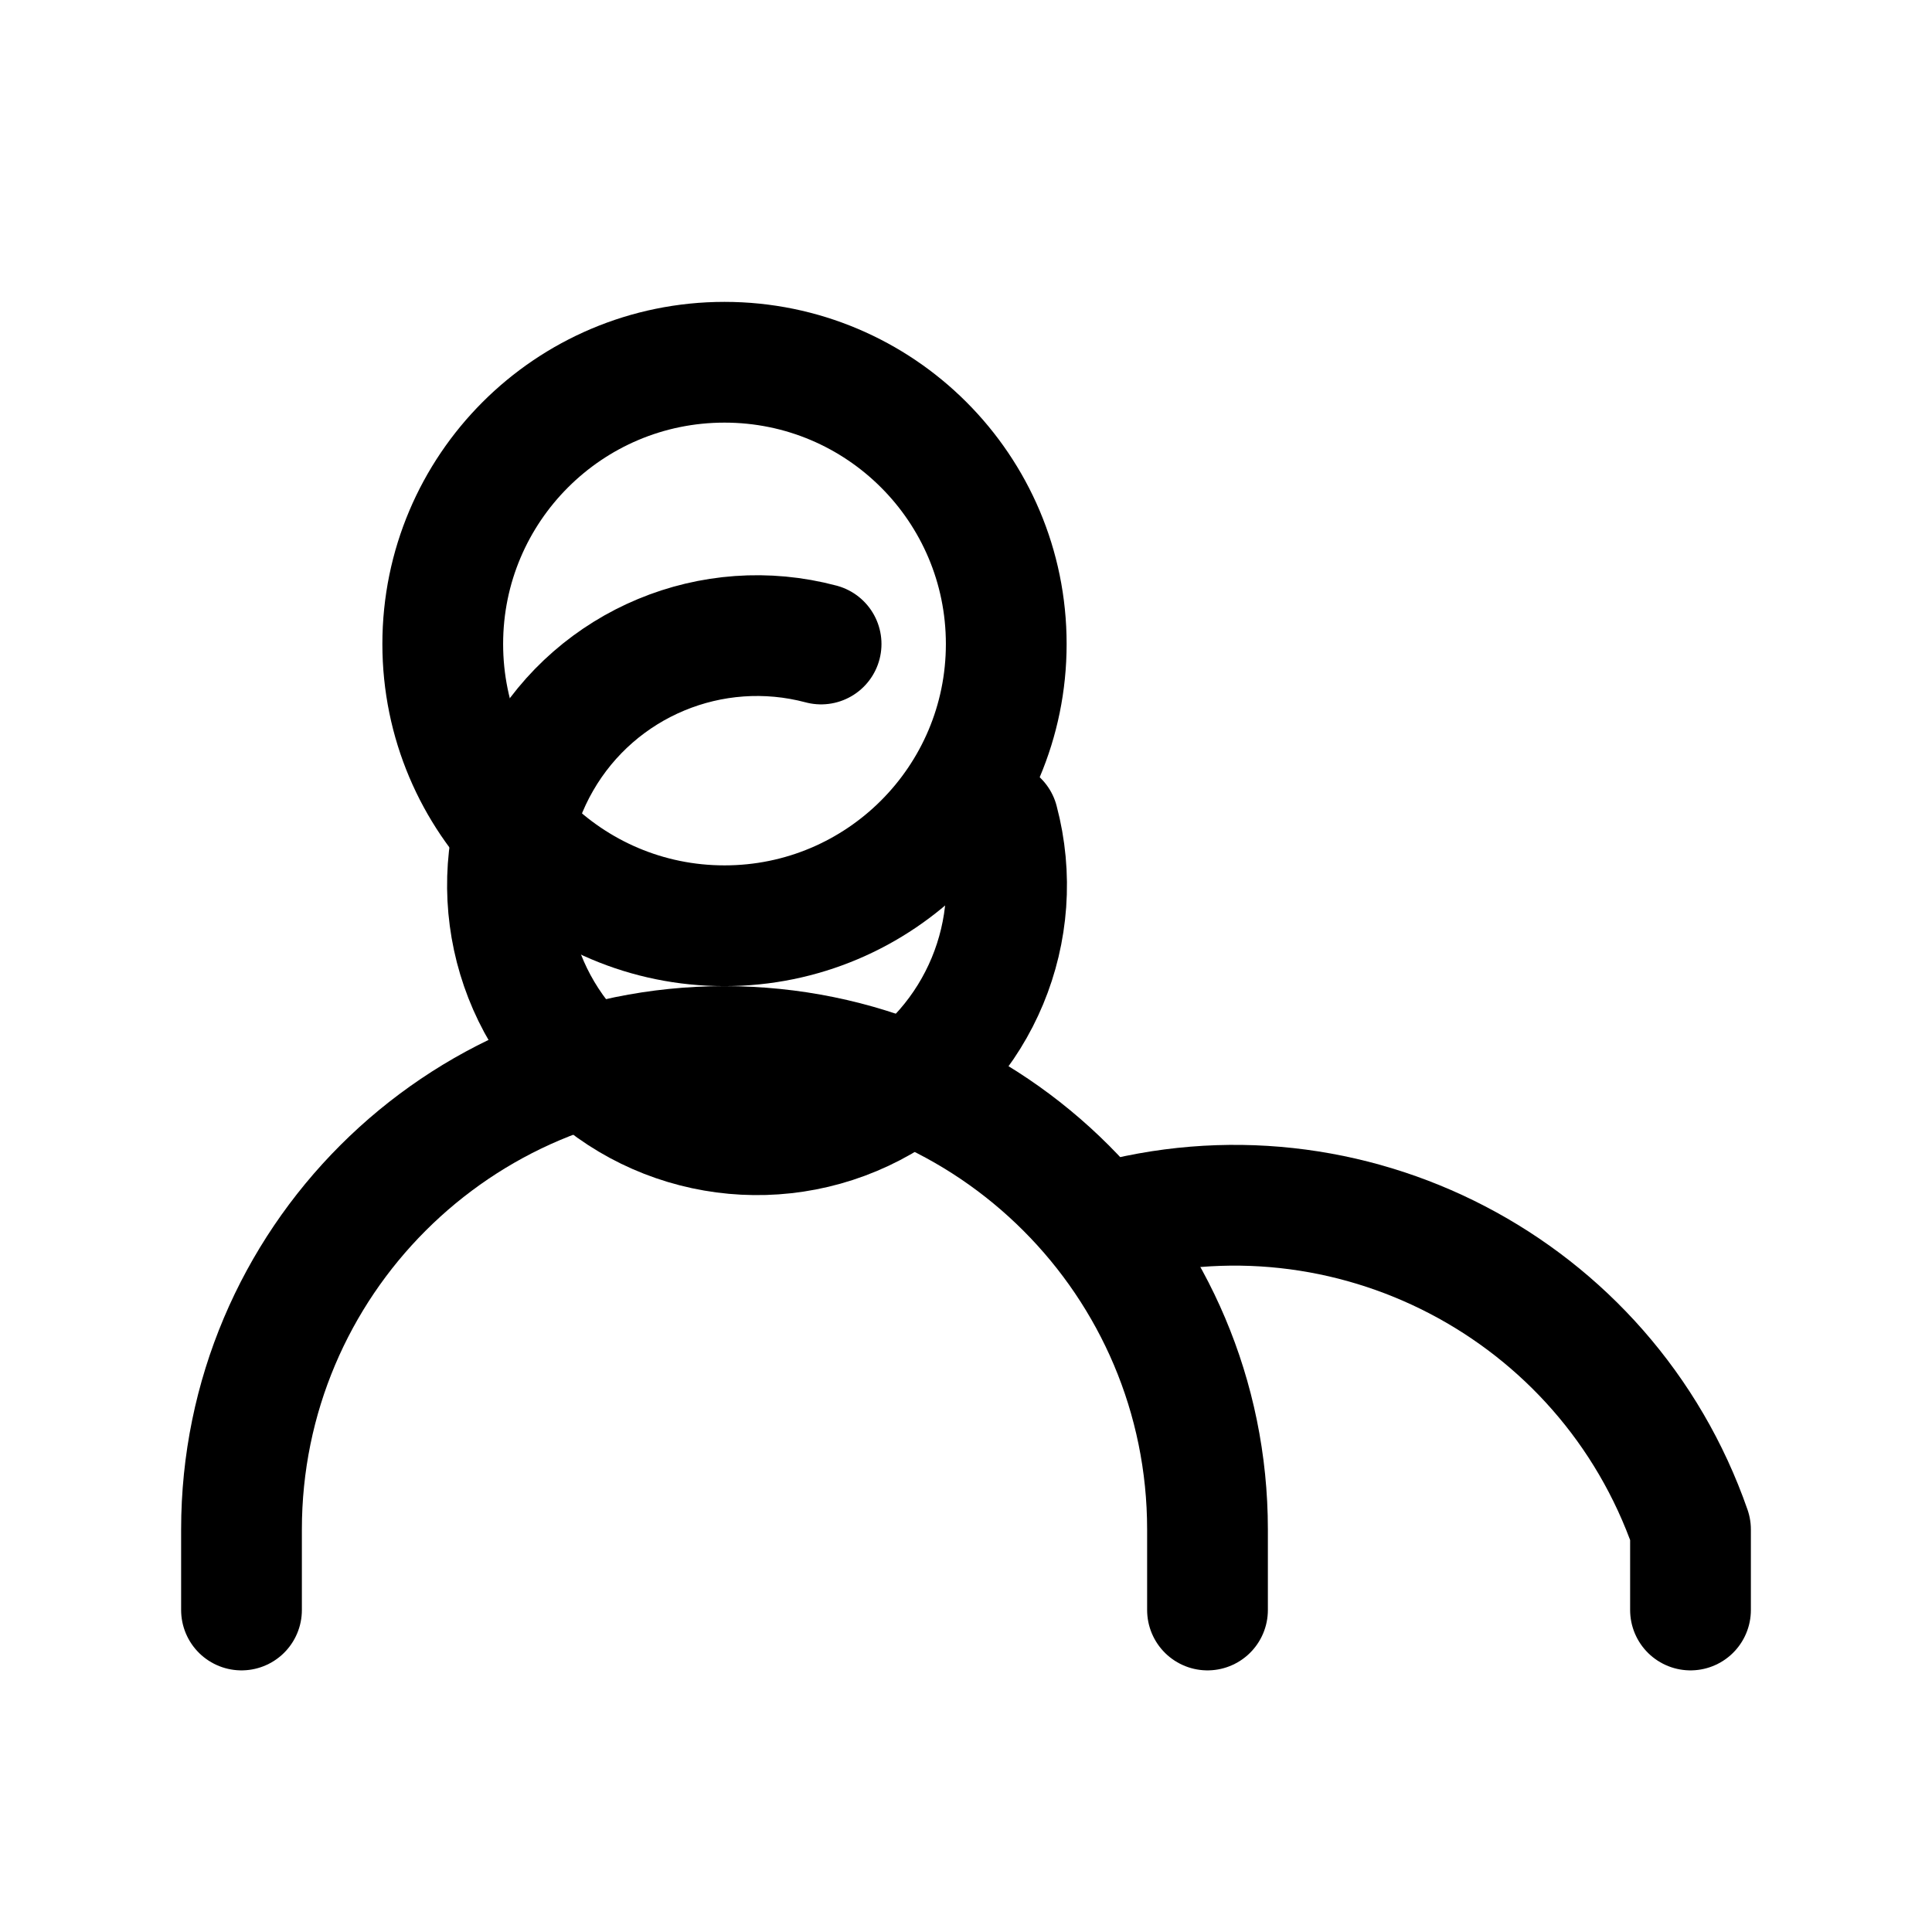
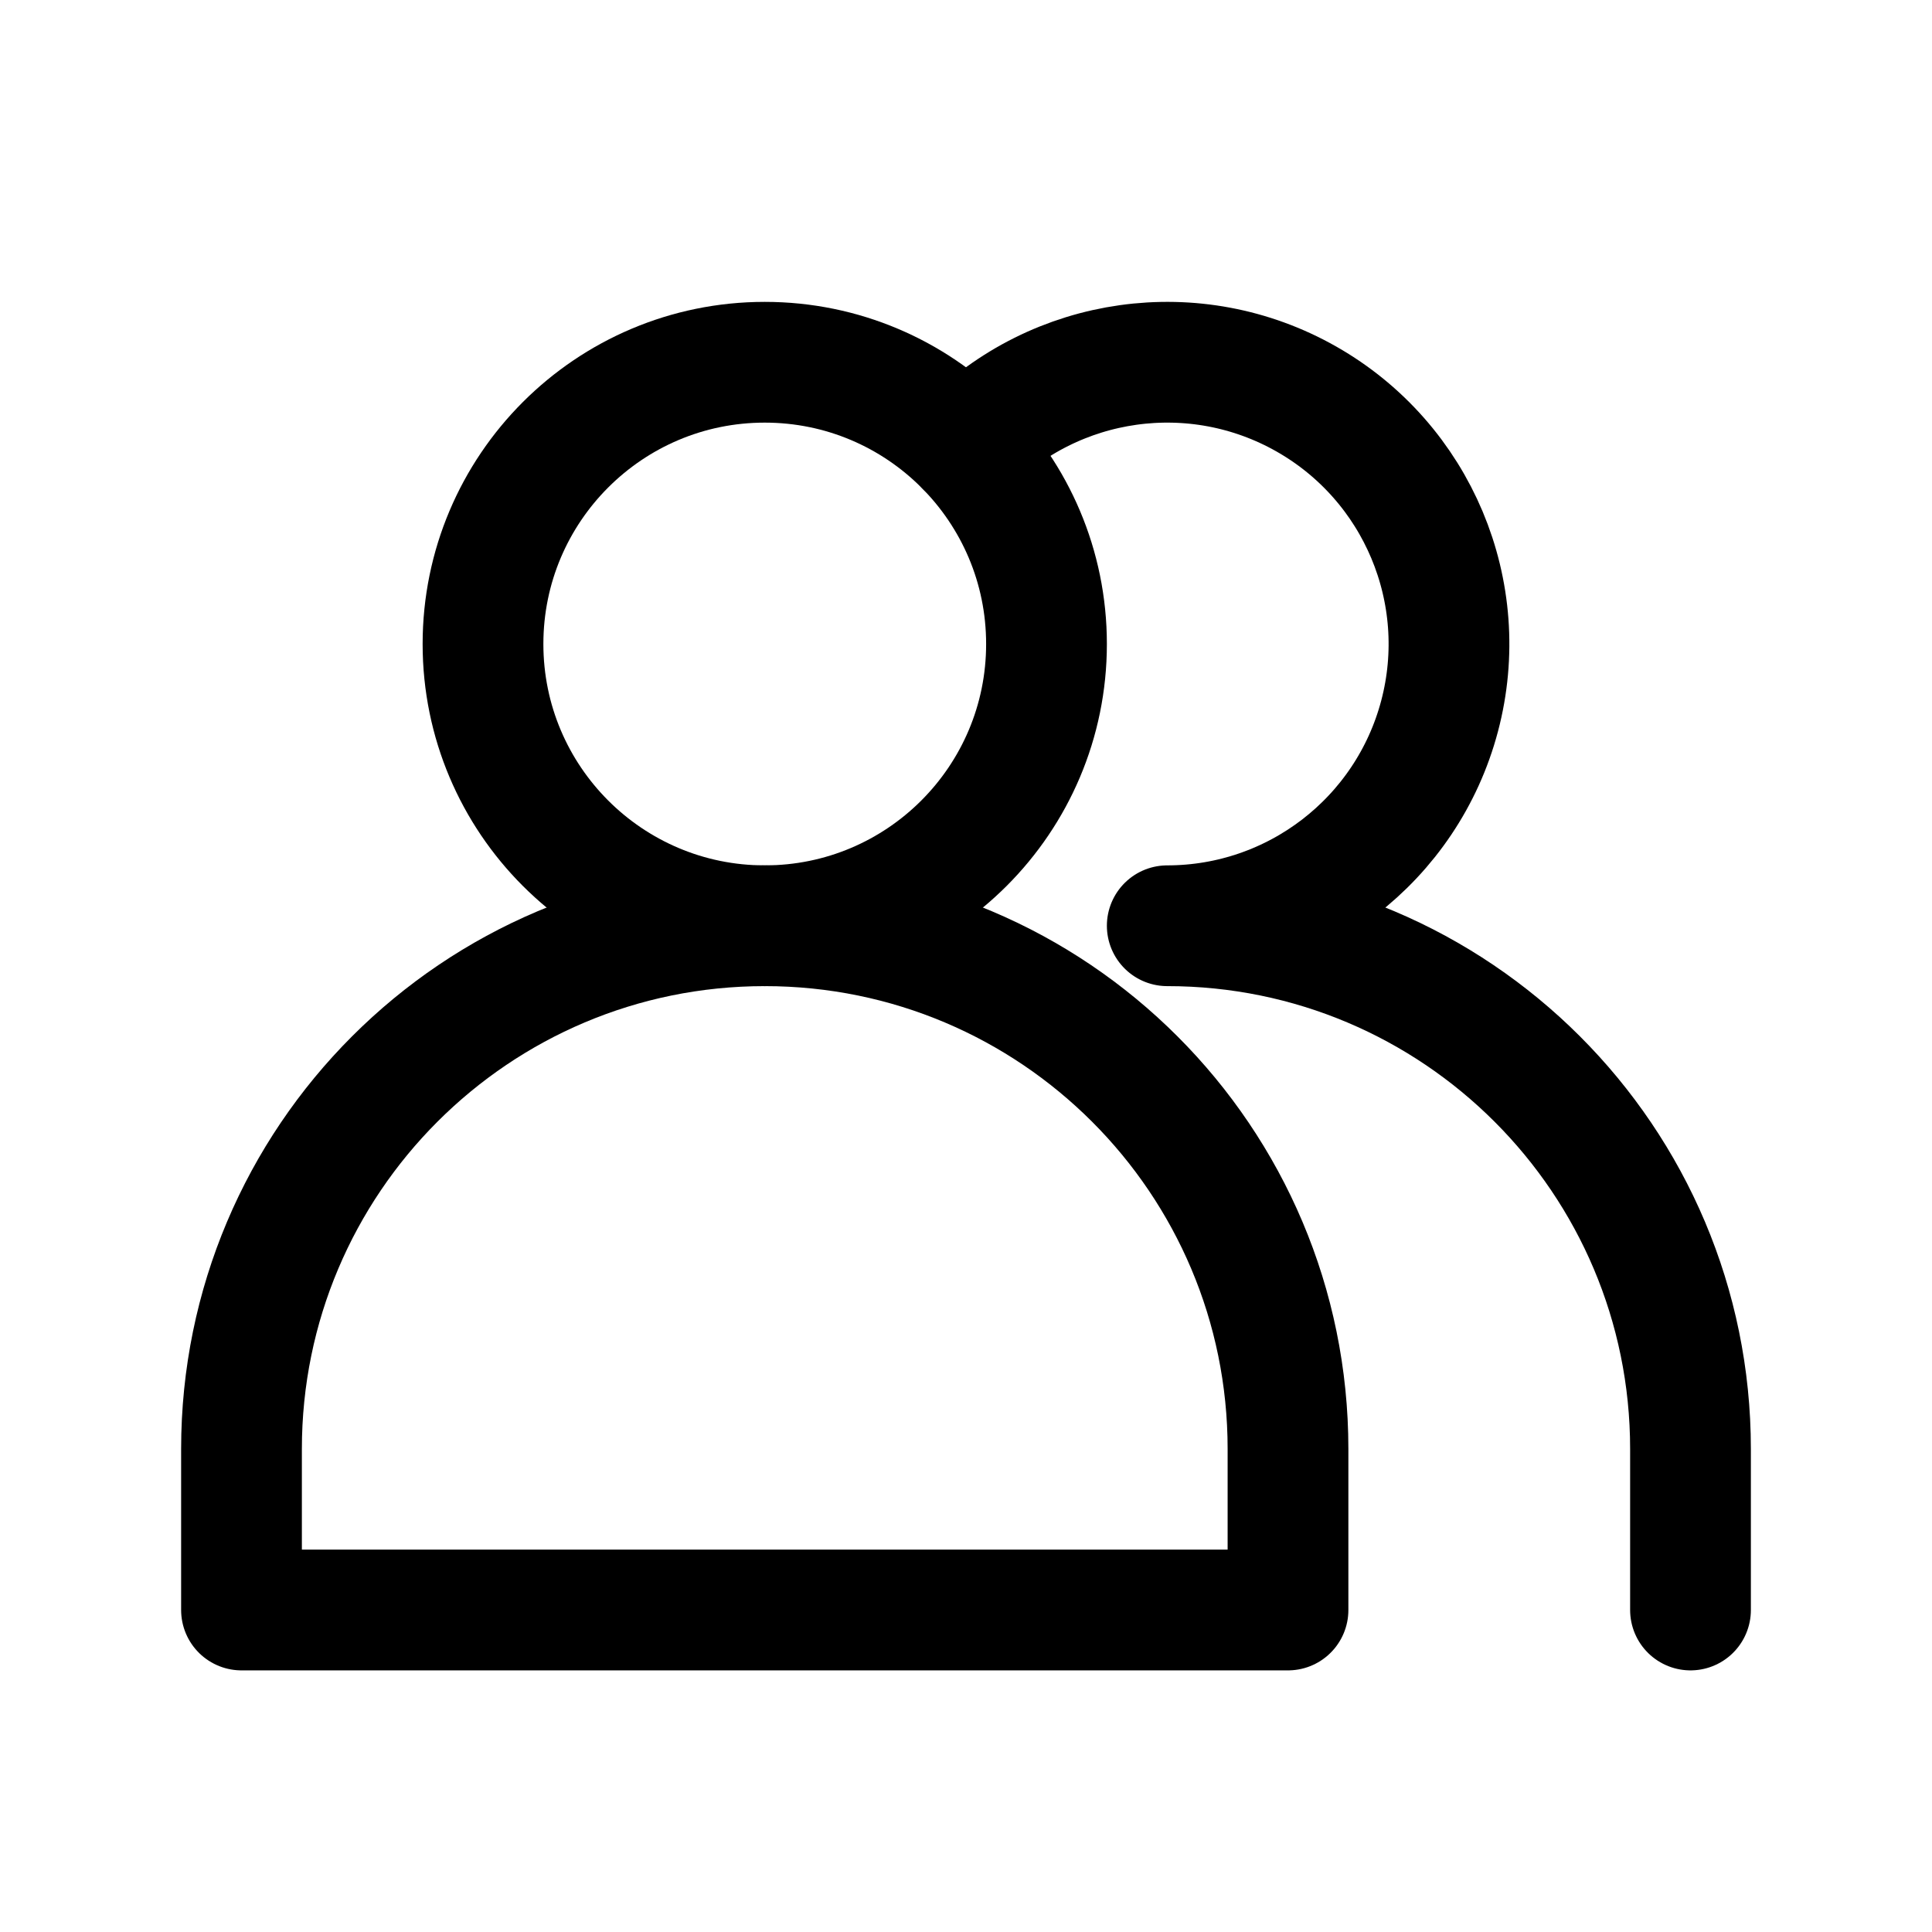
<svg xmlns="http://www.w3.org/2000/svg" width="24" height="24" viewBox="0 0 24 24" fill="none" stroke="currentColor" stroke-width="1.5" stroke-linecap="round" stroke-linejoin="round">
-   <circle cx="9" cy="8" r="3.5" />
-   <path d="M3 20v-1A6 6 0 0 1 15 19v1" />
-   <path d="M12.4 10.2A3.1 3.1 0 1 1 10.2 8" />
-   <path d="M13.7 15.2A6 6 0 0 1 21 19v1" />
+   <circle cx="9.5" cy="8" r="3.5" />
+   <path d="M3 20V18A6.5 6.5 0 0 1 16 18V20Z" />
+   <path d="M12 5.55A3.5 3.5 0 1 1 14.5 11.5A6.5 6.5 0 0 1 21 18V20" />
</svg>
